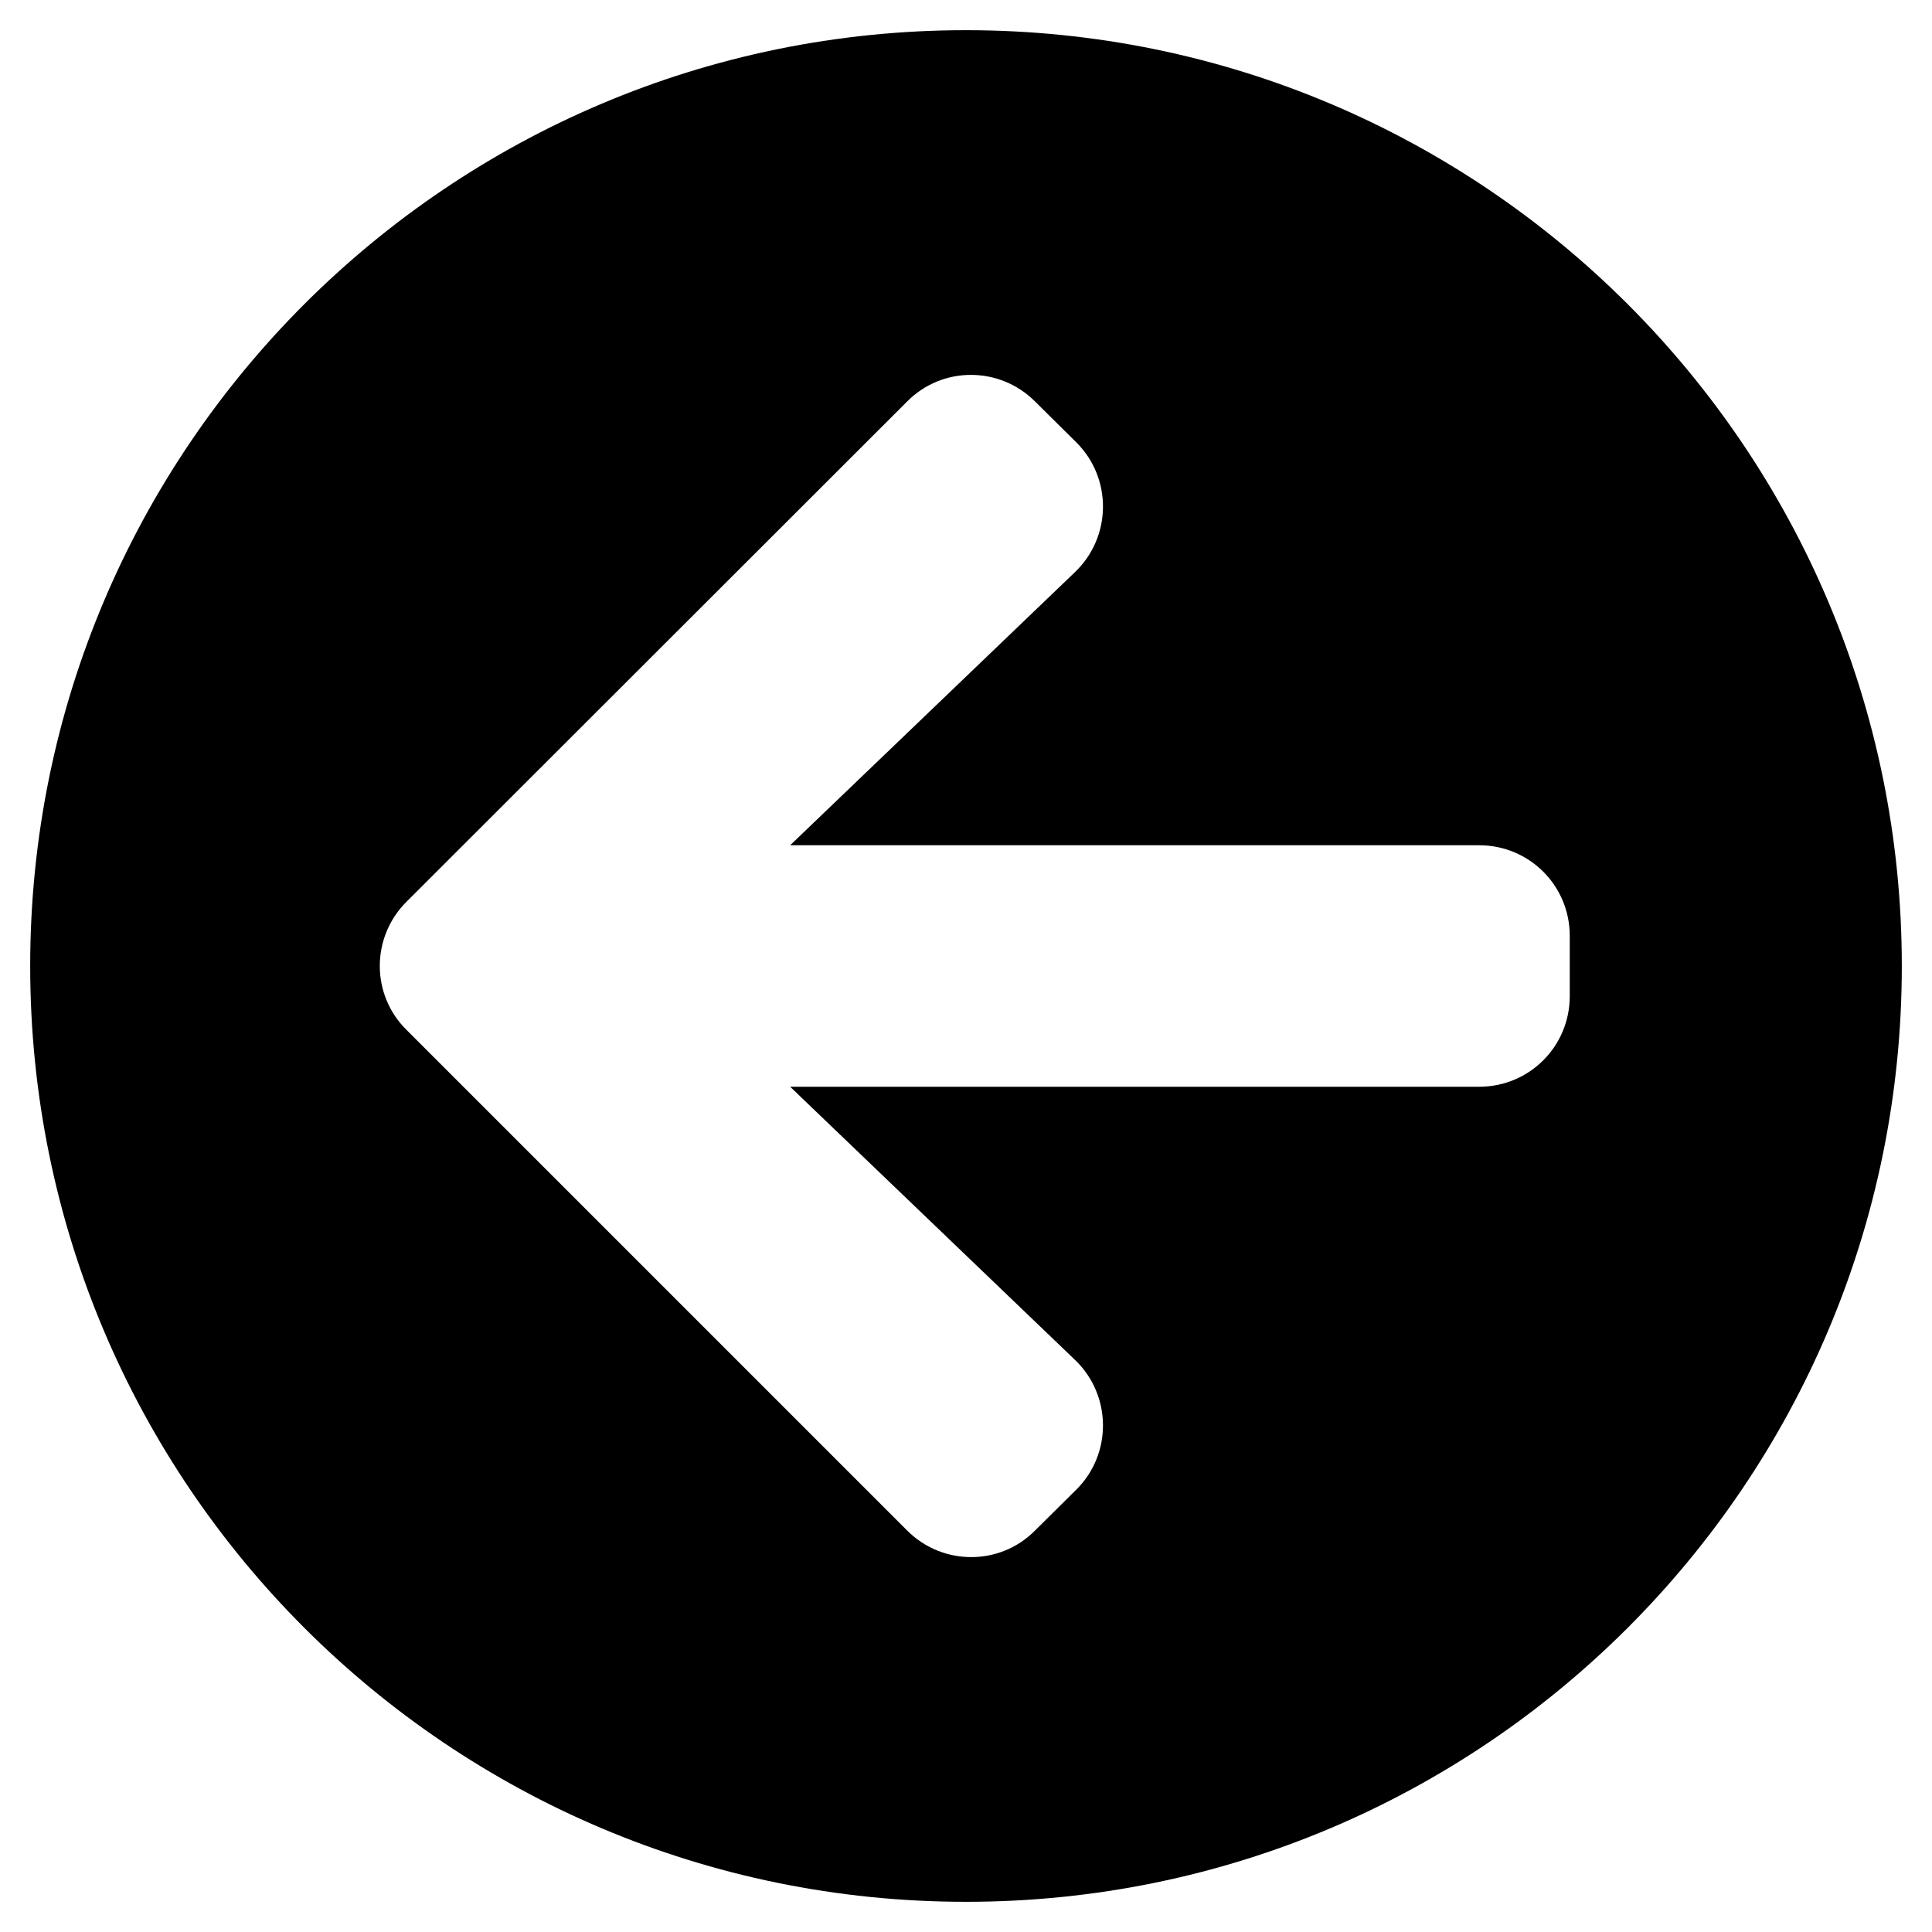
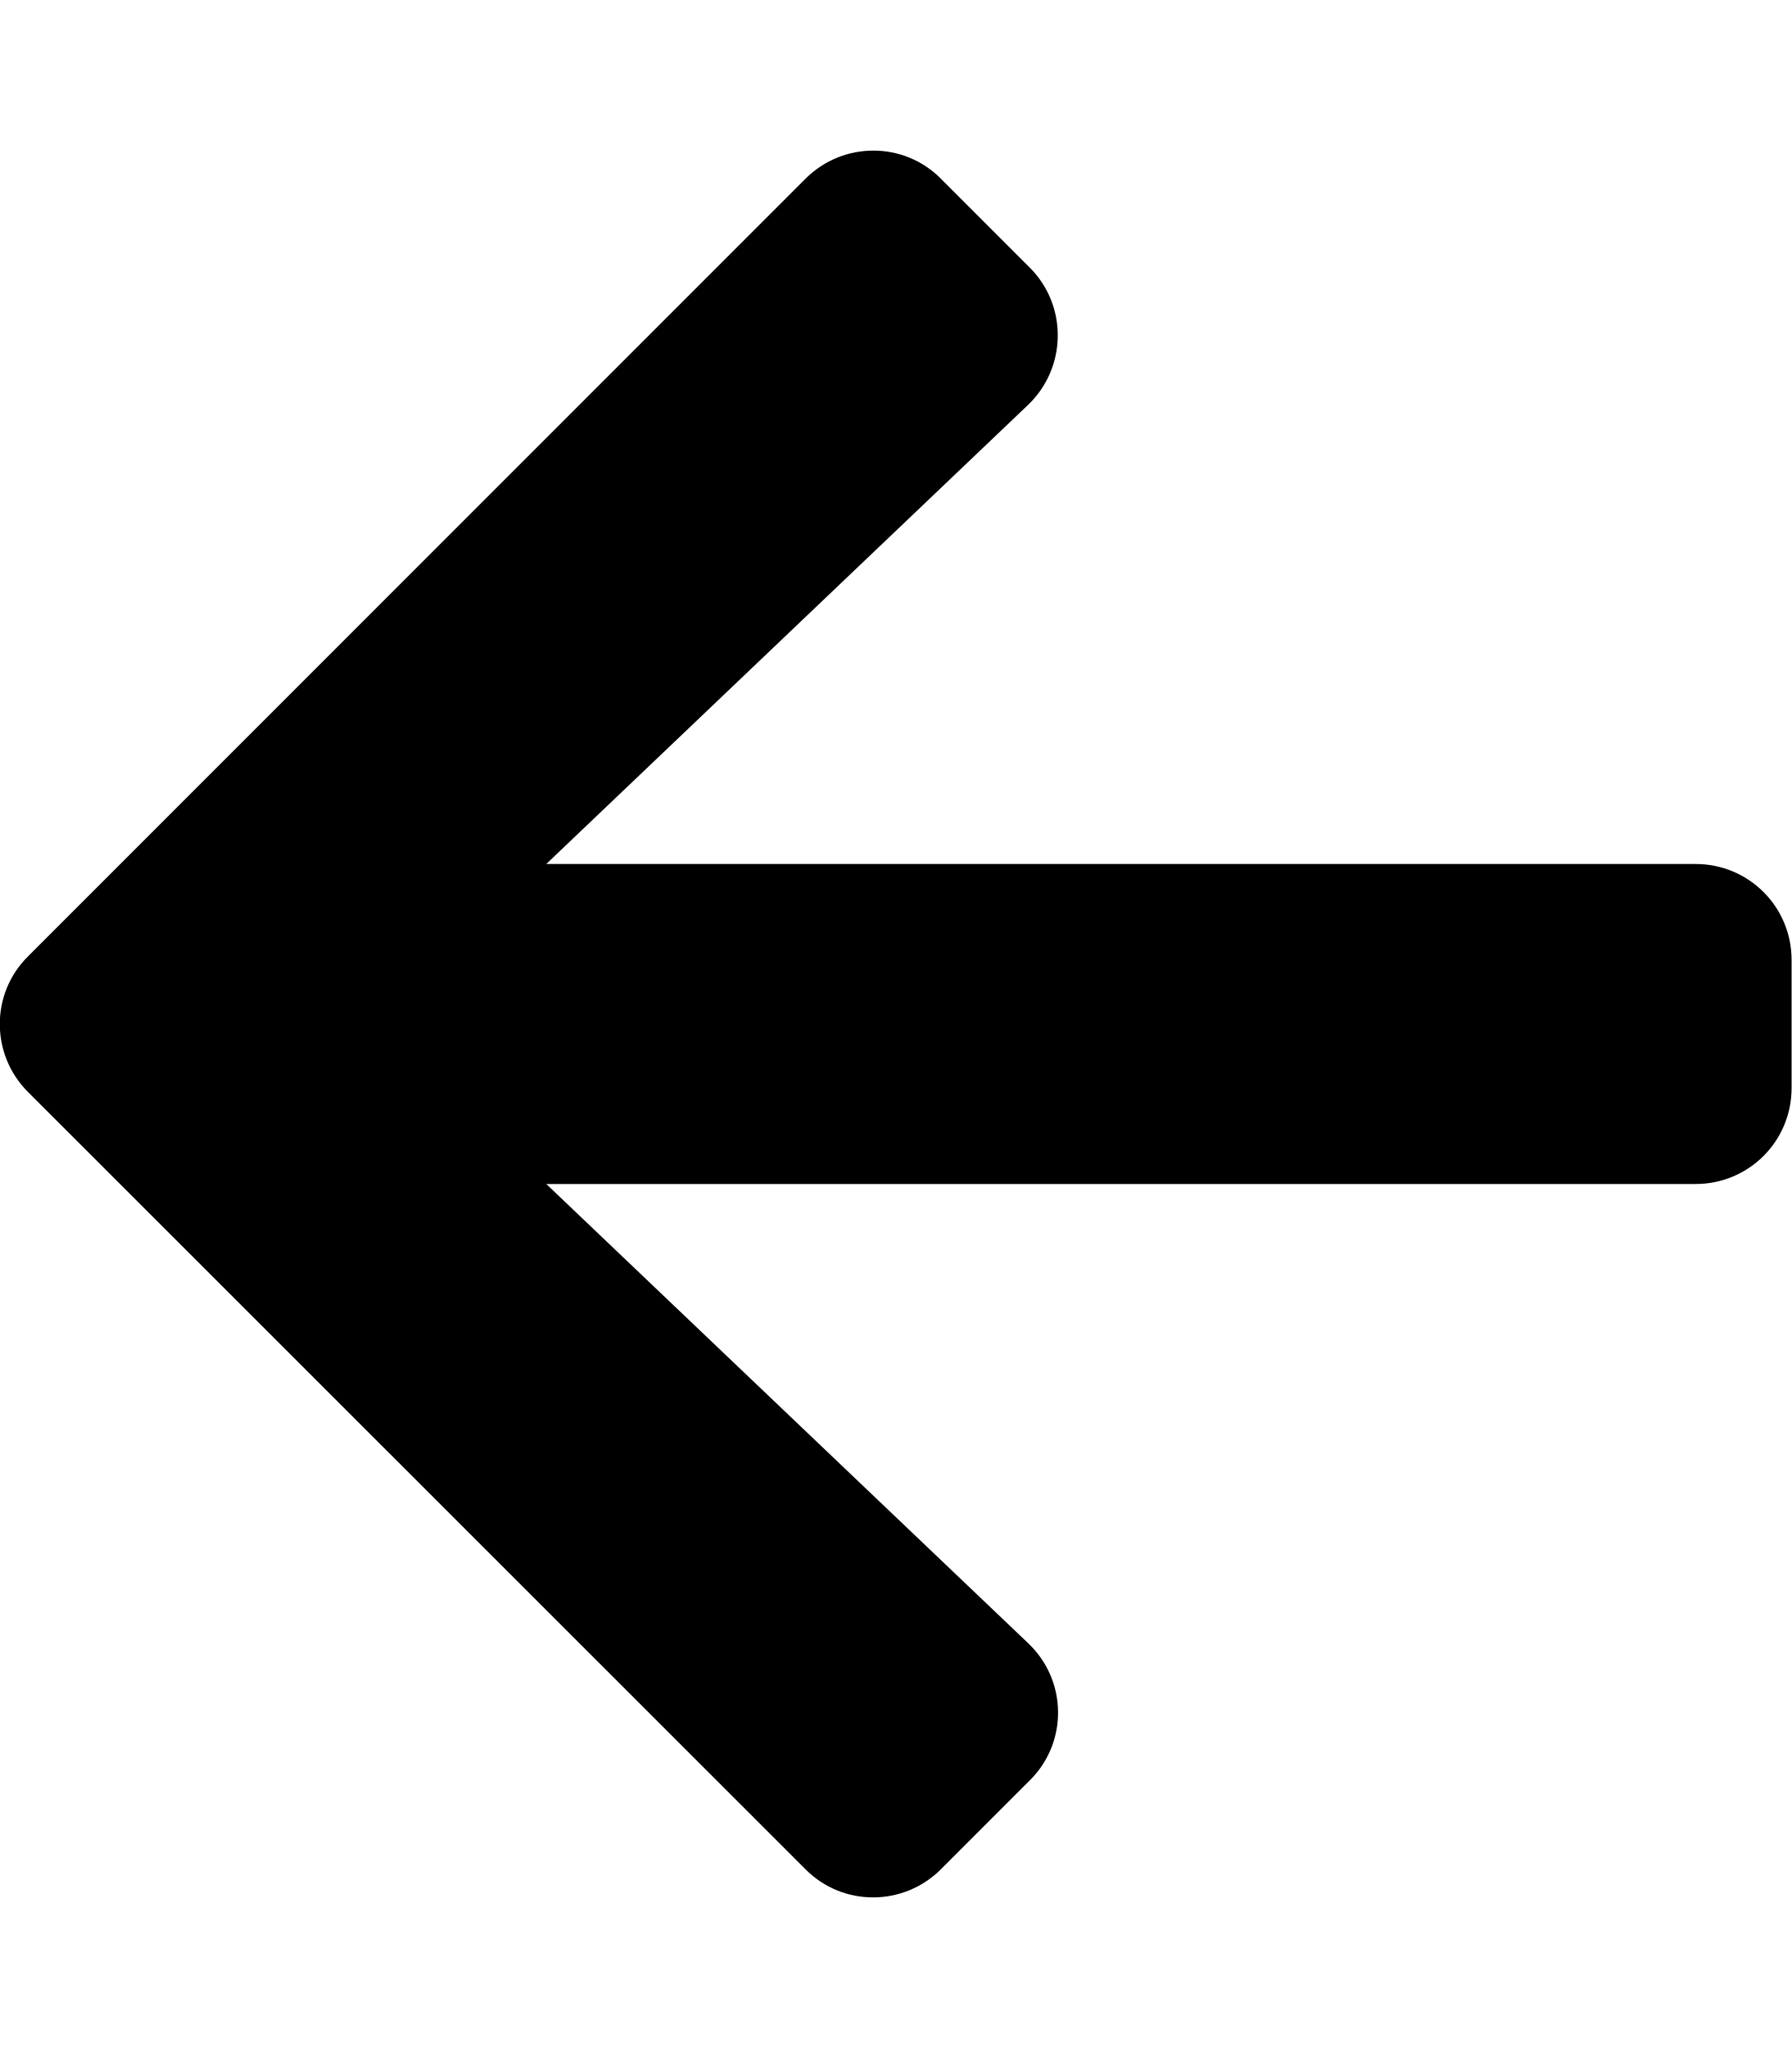
- <svg xmlns="http://www.w3.org/2000/svg" aria-hidden="true" data-prefix="fas" data-icon="arrow-circle-left" class="svg-inline--fa fa-arrow-circle-left fa-w-16" role="img" viewBox="0 0 512 512">
-   <path fill="currentColor" d="M256 504C119 504 8 393 8 256S119 8 256 8s248 111 248 248-111 248-248 248zm28.9-143.6L209.4 288H392c13.3 0 24-10.7 24-24v-16c0-13.3-10.7-24-24-24H209.4l75.5-72.4c9.7-9.3 9.9-24.8.4-34.3l-11-10.9c-9.4-9.4-24.6-9.4-33.9 0L107.7 239c-9.4 9.4-9.4 24.6 0 33.9l132.7 132.7c9.4 9.4 24.6 9.4 33.9 0l11-10.9c9.5-9.5 9.3-25-.4-34.3z" />
+ <svg xmlns="http://www.w3.org/2000/svg" aria-hidden="true" data-prefix="fas" data-icon="arrow-left" class="svg-inline--fa fa-arrow-left fa-w-14" role="img" viewBox="0 0 448 512">
+   <path fill="currentColor" d="M257.5 445.1l-22.2 22.2c-9.4 9.4-24.6 9.4-33.9 0L7 273c-9.4-9.4-9.4-24.6 0-33.9L201.4 44.7c9.4-9.4 24.6-9.4 33.9 0l22.2 22.2c9.5 9.5 9.3 25-.4 34.3L136.6 216H424c13.3 0 24 10.7 24 24v32c0 13.3-10.7 24-24 24H136.6l120.5 114.8c9.8 9.3 10 24.8.4 34.3z" />
</svg>
